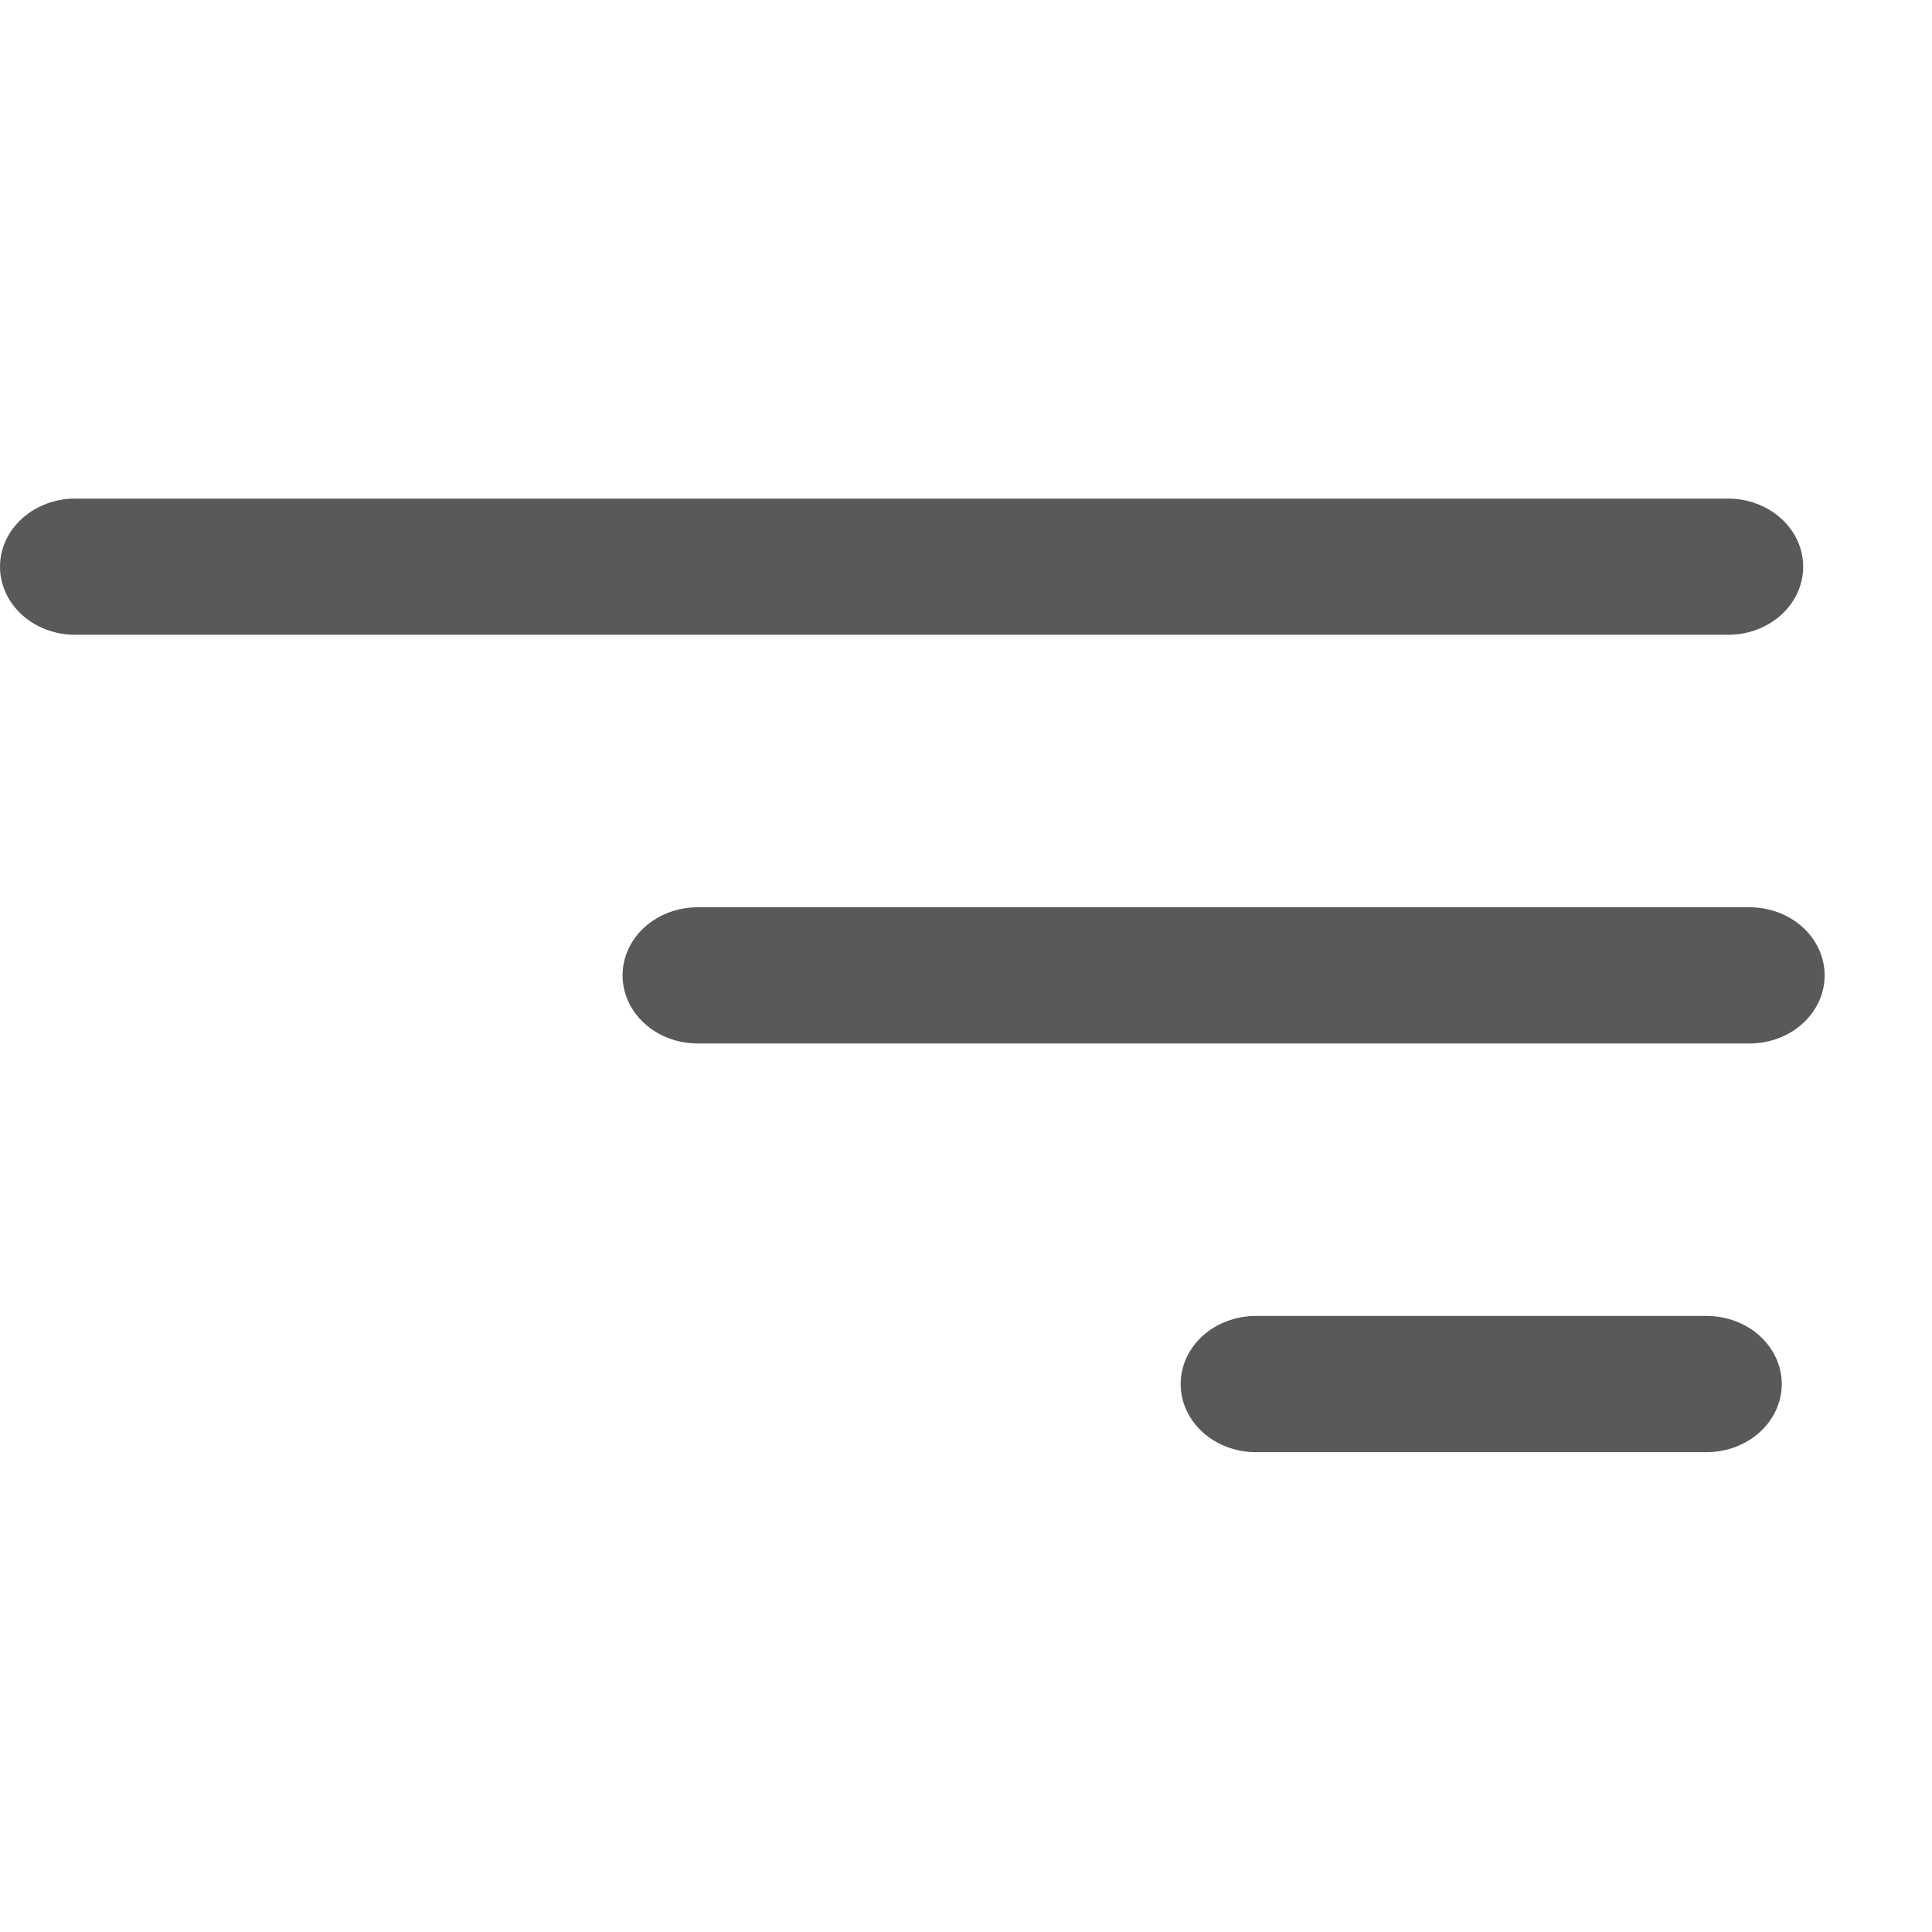
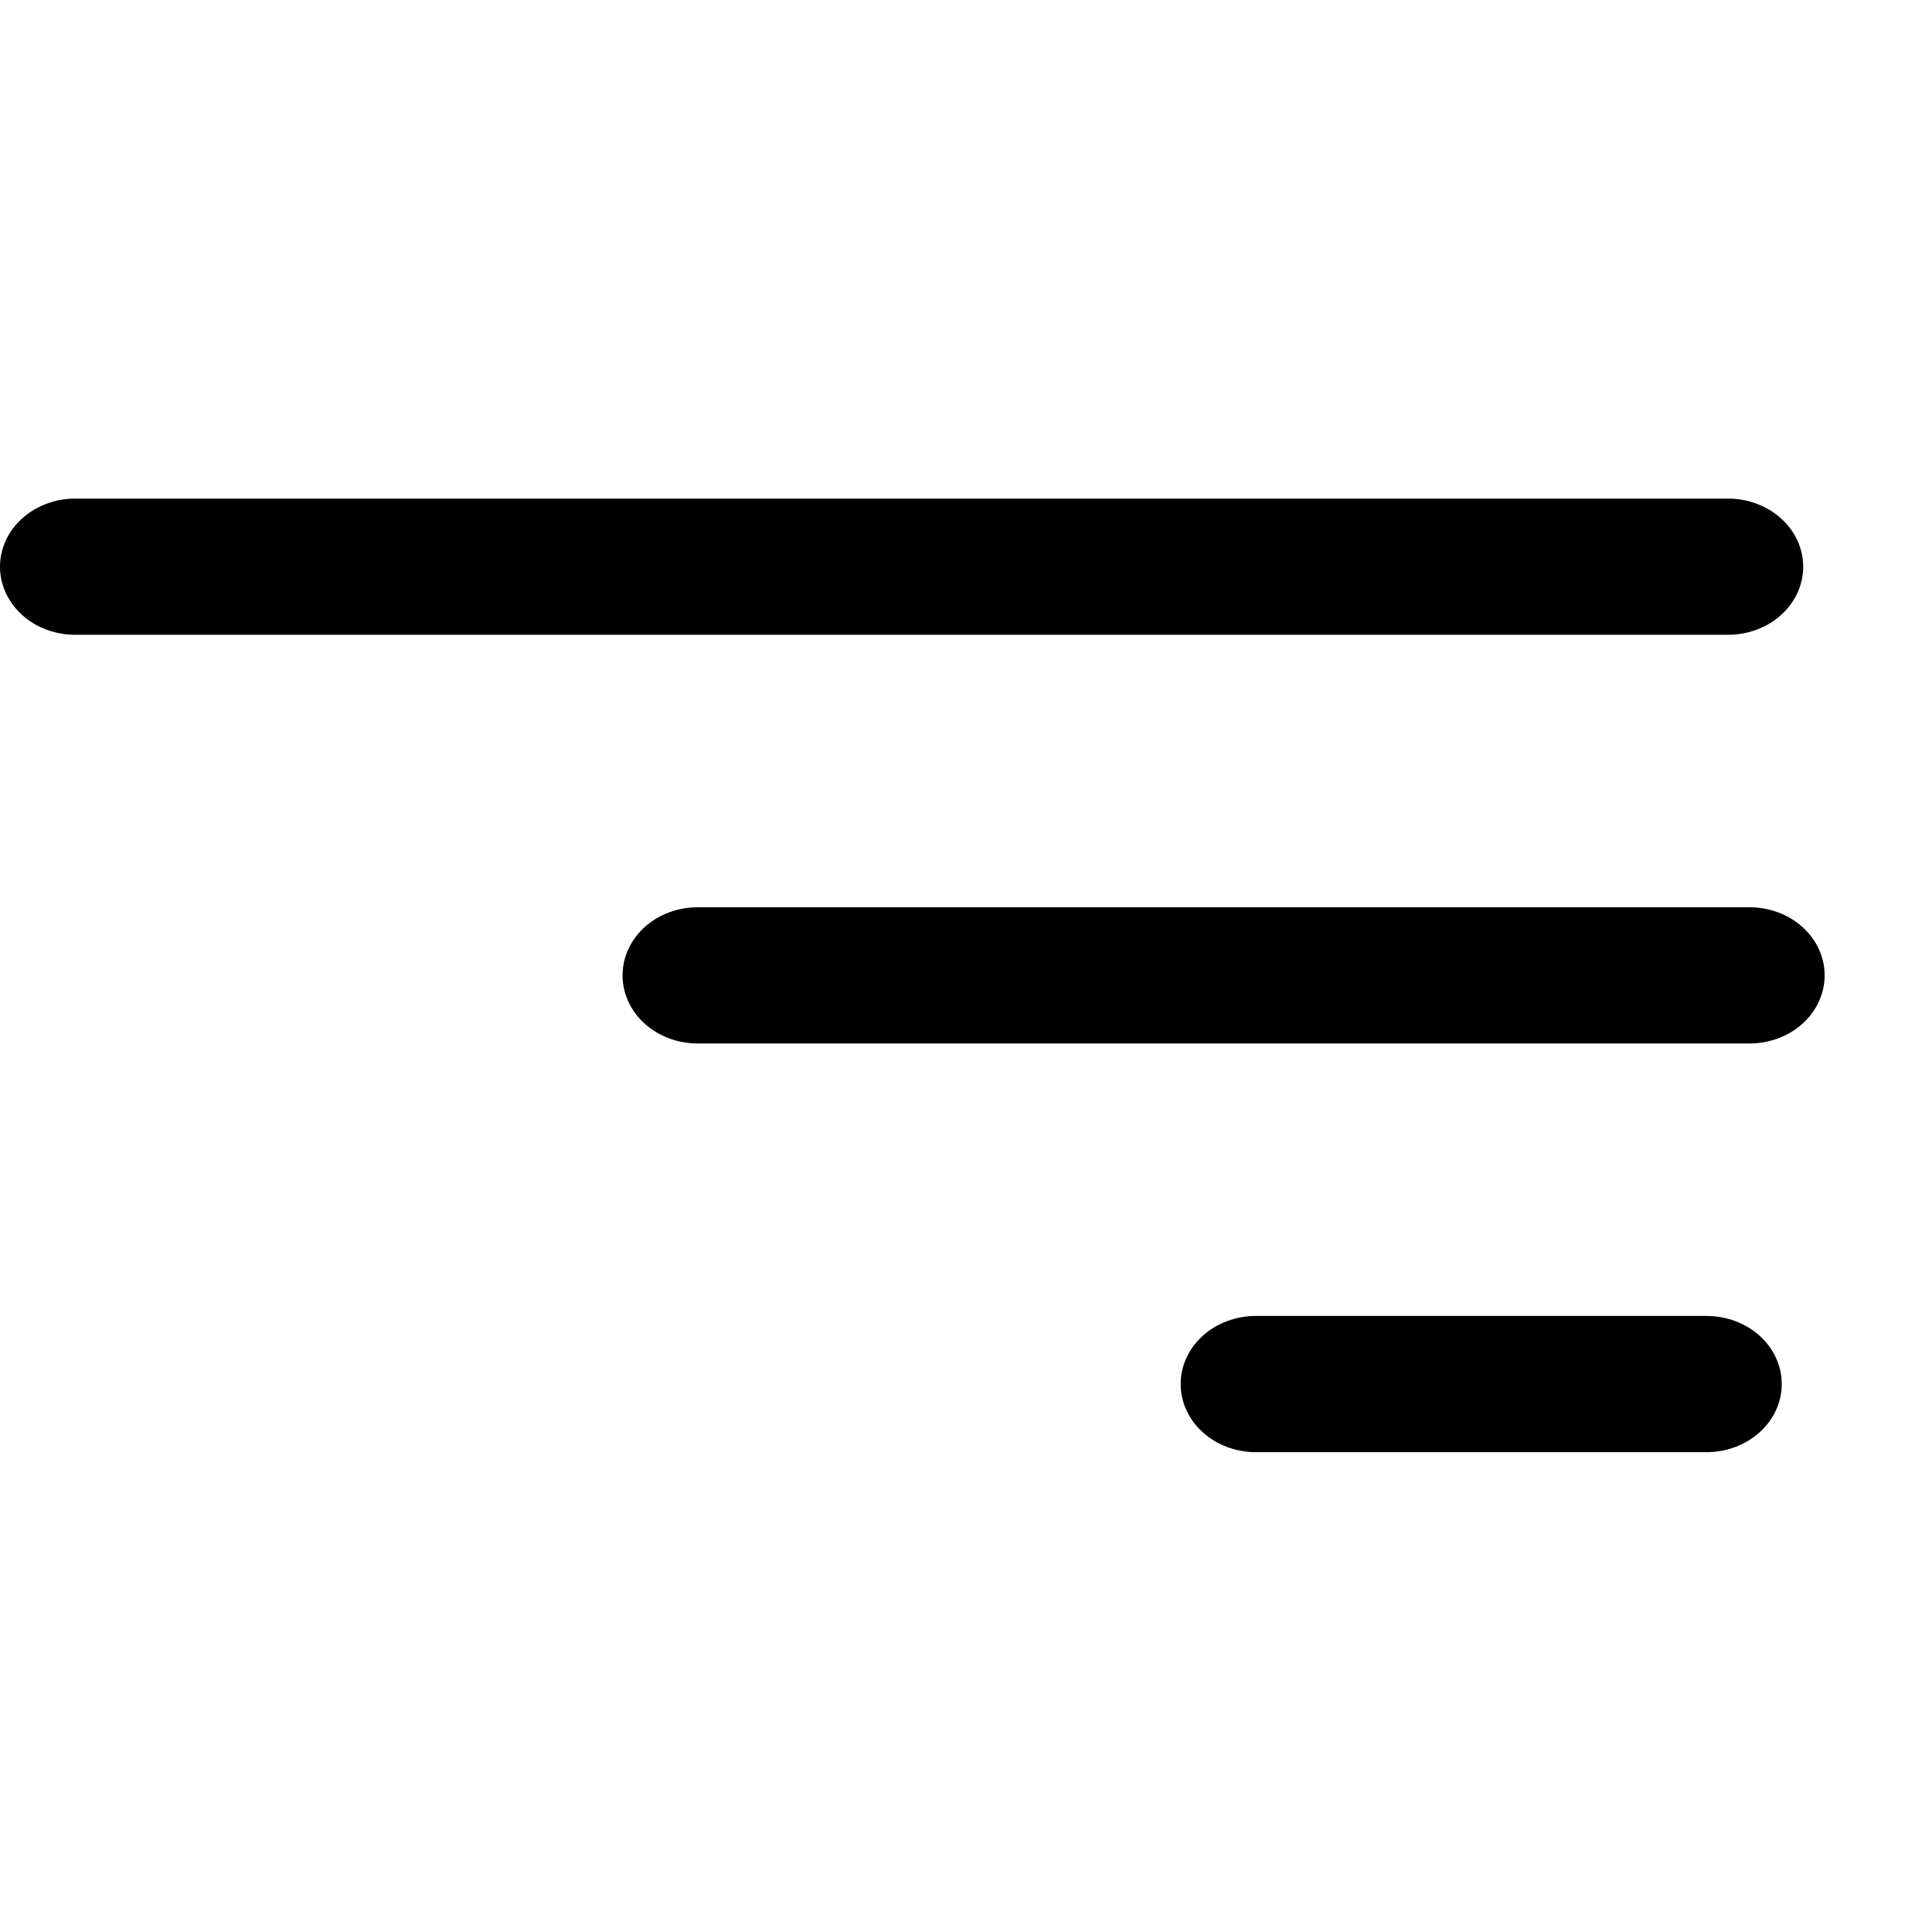
- <svg xmlns="http://www.w3.org/2000/svg" width="30" height="30" viewBox="0 0 30 30" fill="none">
-   <path fill-rule="evenodd" clip-rule="evenodd" d="M18.333 21.491C18.333 21.211 18.456 20.942 18.675 20.743C18.894 20.545 19.191 20.434 19.5 20.434H26.5C26.809 20.434 27.106 20.545 27.325 20.743C27.544 20.942 27.667 21.211 27.667 21.491C27.667 21.772 27.544 22.041 27.325 22.239C27.106 22.438 26.809 22.549 26.5 22.549H19.5C19.191 22.549 18.894 22.438 18.675 22.239C18.456 22.041 18.333 21.772 18.333 21.491ZM9.667 15.146C9.667 14.865 9.79 14.596 10.008 14.398C10.227 14.199 10.524 14.088 10.833 14.088H27.167C27.476 14.088 27.773 14.199 27.992 14.398C28.21 14.596 28.333 14.865 28.333 15.146C28.333 15.426 28.21 15.695 27.992 15.893C27.773 16.092 27.476 16.203 27.167 16.203H10.833C10.524 16.203 10.227 16.092 10.008 15.893C9.79 15.695 9.667 15.426 9.667 15.146ZM0 8.8C0 8.519 0.123 8.25 0.342 8.052C0.561 7.854 0.857 7.742 1.167 7.742H26.833C27.143 7.742 27.439 7.854 27.658 8.052C27.877 8.25 28 8.519 28 8.8C28 9.08 27.877 9.349 27.658 9.548C27.439 9.746 27.143 9.857 26.833 9.857H1.167C0.857 9.857 0.561 9.746 0.342 9.548C0.123 9.349 0 9.08 0 8.8Z" fill="#58595B" />
+ <svg xmlns="http://www.w3.org/2000/svg" width="30" height="30" viewBox="0 0 30 30" fill="currentColor">
+   <path fill-rule="evenodd" clip-rule="evenodd" d="M18.333 21.491C18.333 21.211 18.456 20.942 18.675 20.743C18.894 20.545 19.191 20.434 19.5 20.434H26.5C26.809 20.434 27.106 20.545 27.325 20.743C27.544 20.942 27.667 21.211 27.667 21.491C27.667 21.772 27.544 22.041 27.325 22.239C27.106 22.438 26.809 22.549 26.5 22.549H19.5C19.191 22.549 18.894 22.438 18.675 22.239C18.456 22.041 18.333 21.772 18.333 21.491ZM9.667 15.146C9.667 14.865 9.79 14.596 10.008 14.398C10.227 14.199 10.524 14.088 10.833 14.088H27.167C27.476 14.088 27.773 14.199 27.992 14.398C28.21 14.596 28.333 14.865 28.333 15.146C28.333 15.426 28.21 15.695 27.992 15.893C27.773 16.092 27.476 16.203 27.167 16.203H10.833C10.524 16.203 10.227 16.092 10.008 15.893C9.79 15.695 9.667 15.426 9.667 15.146ZM0 8.8C0 8.519 0.123 8.25 0.342 8.052C0.561 7.854 0.857 7.742 1.167 7.742H26.833C27.143 7.742 27.439 7.854 27.658 8.052C27.877 8.25 28 8.519 28 8.8C28 9.08 27.877 9.349 27.658 9.548C27.439 9.746 27.143 9.857 26.833 9.857H1.167C0.857 9.857 0.561 9.746 0.342 9.548C0.123 9.349 0 9.08 0 8.8Z" />
</svg>
